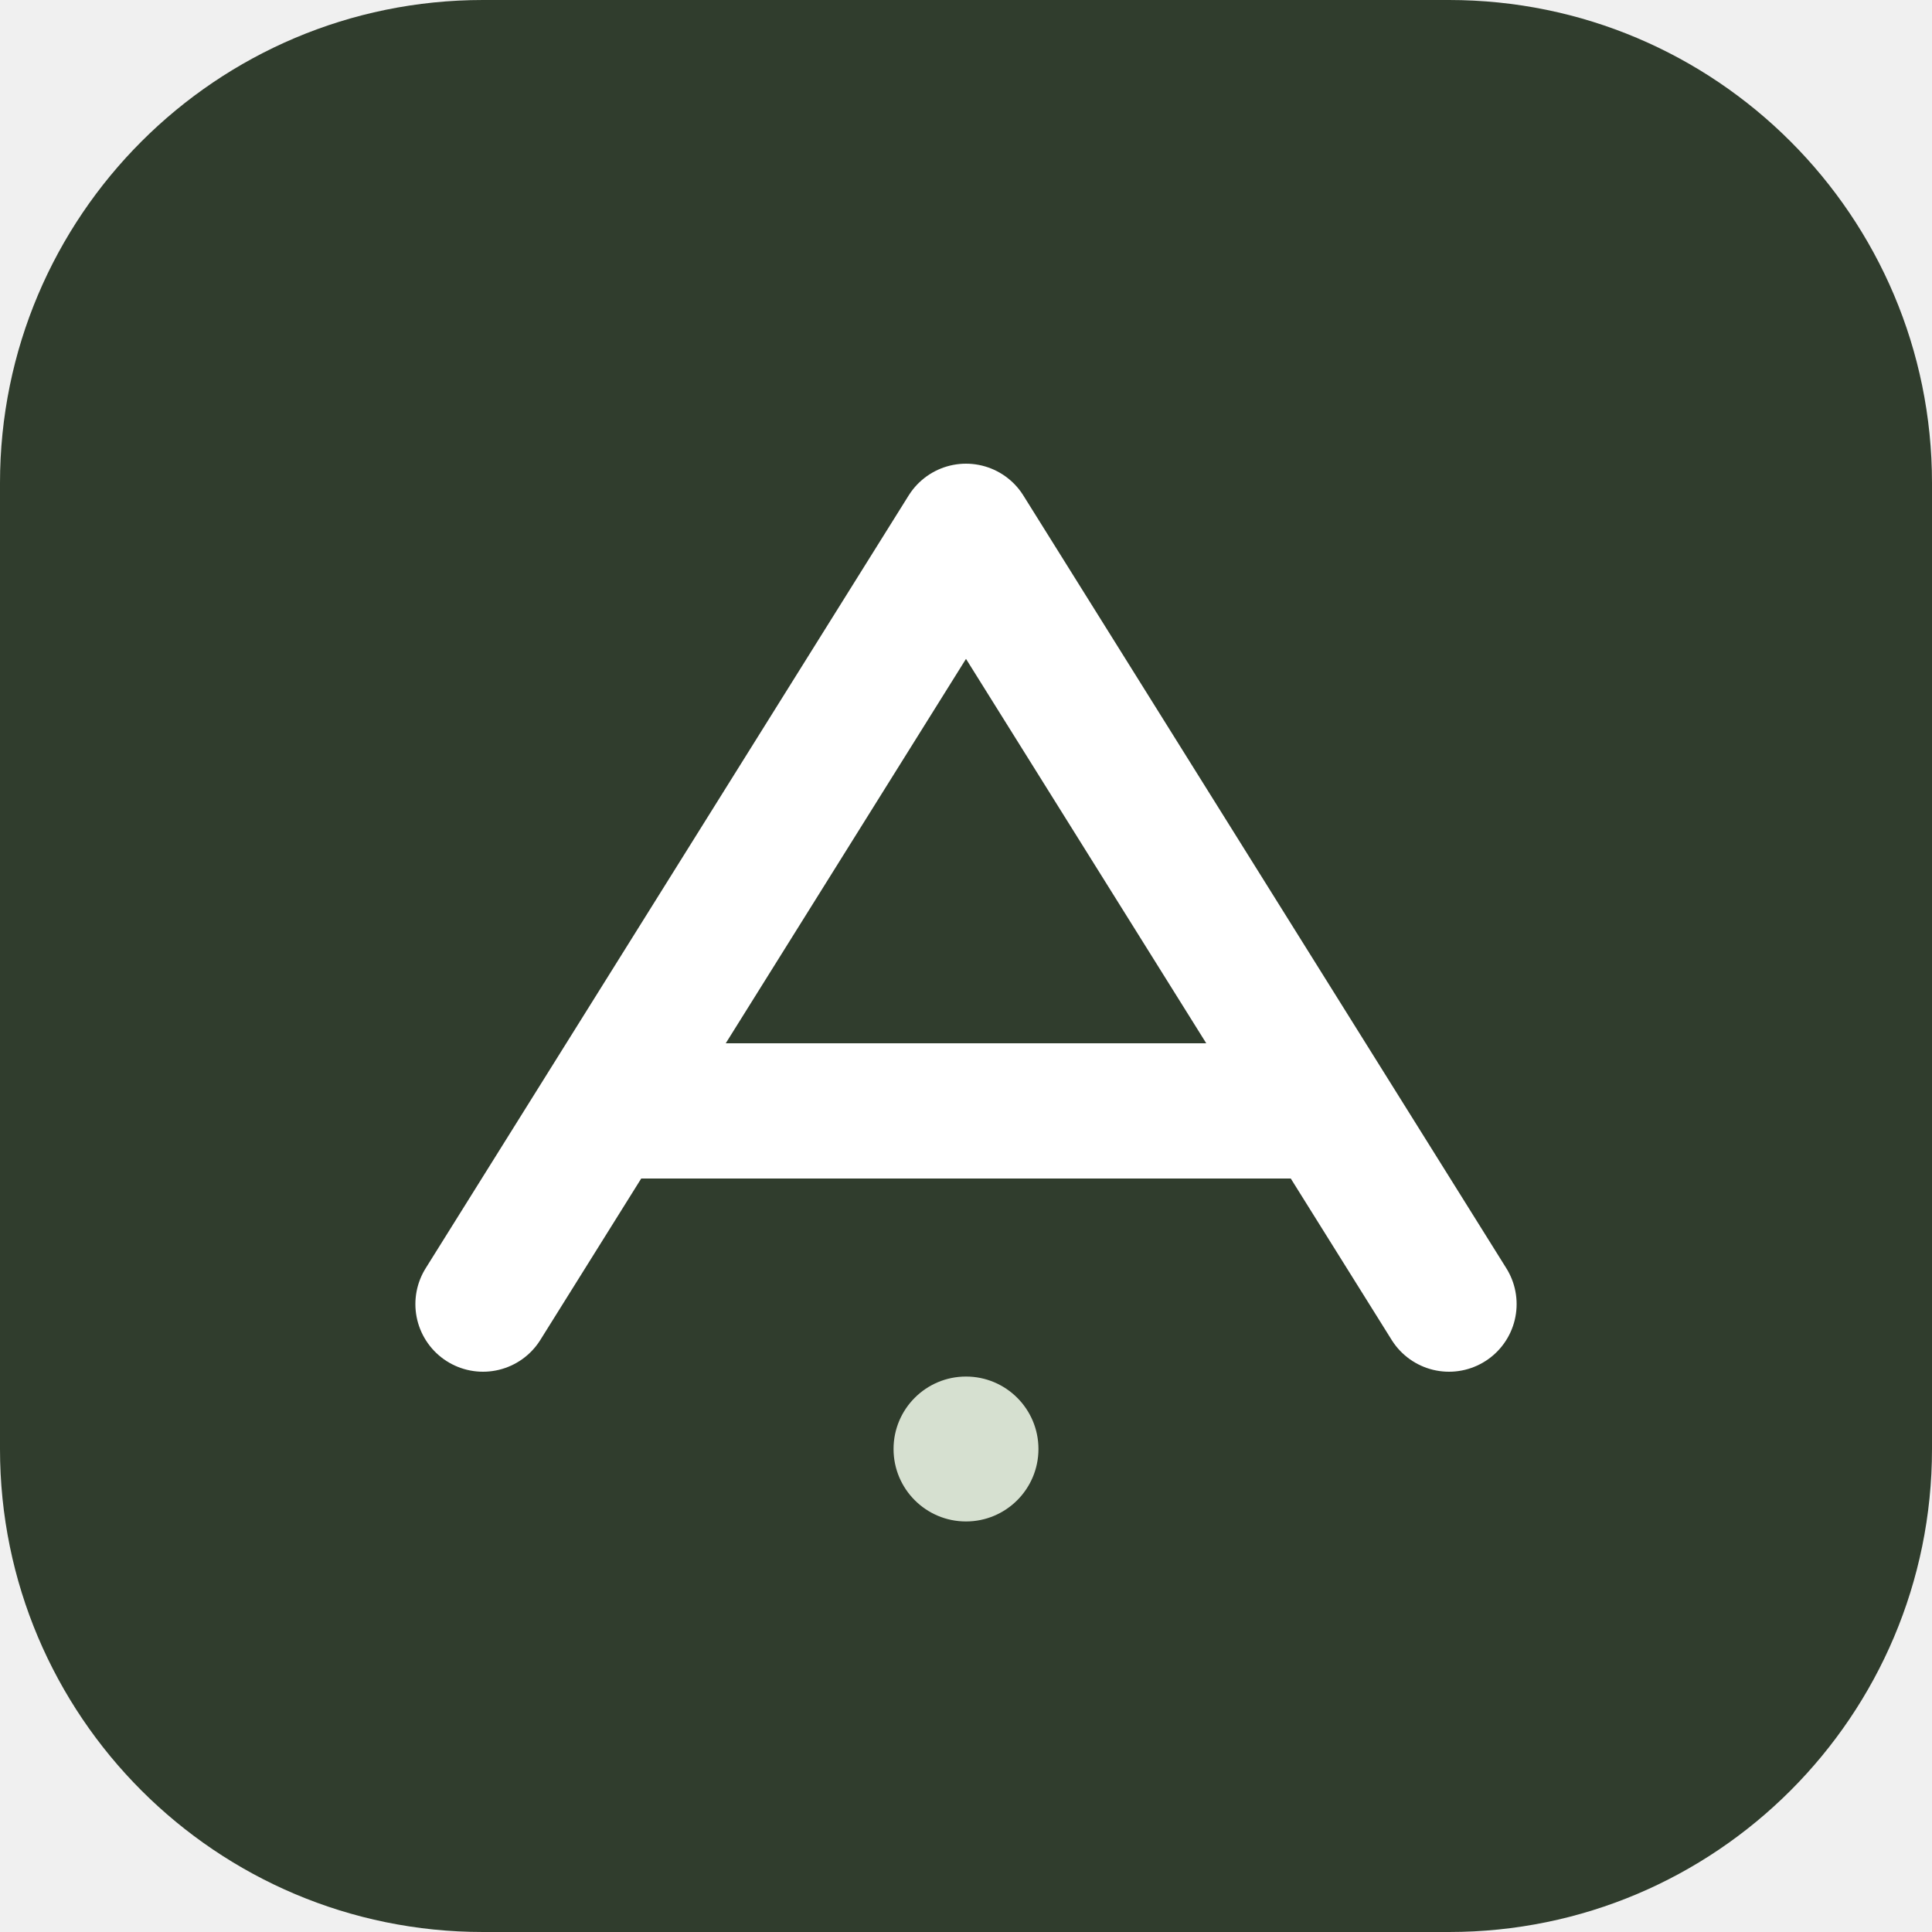
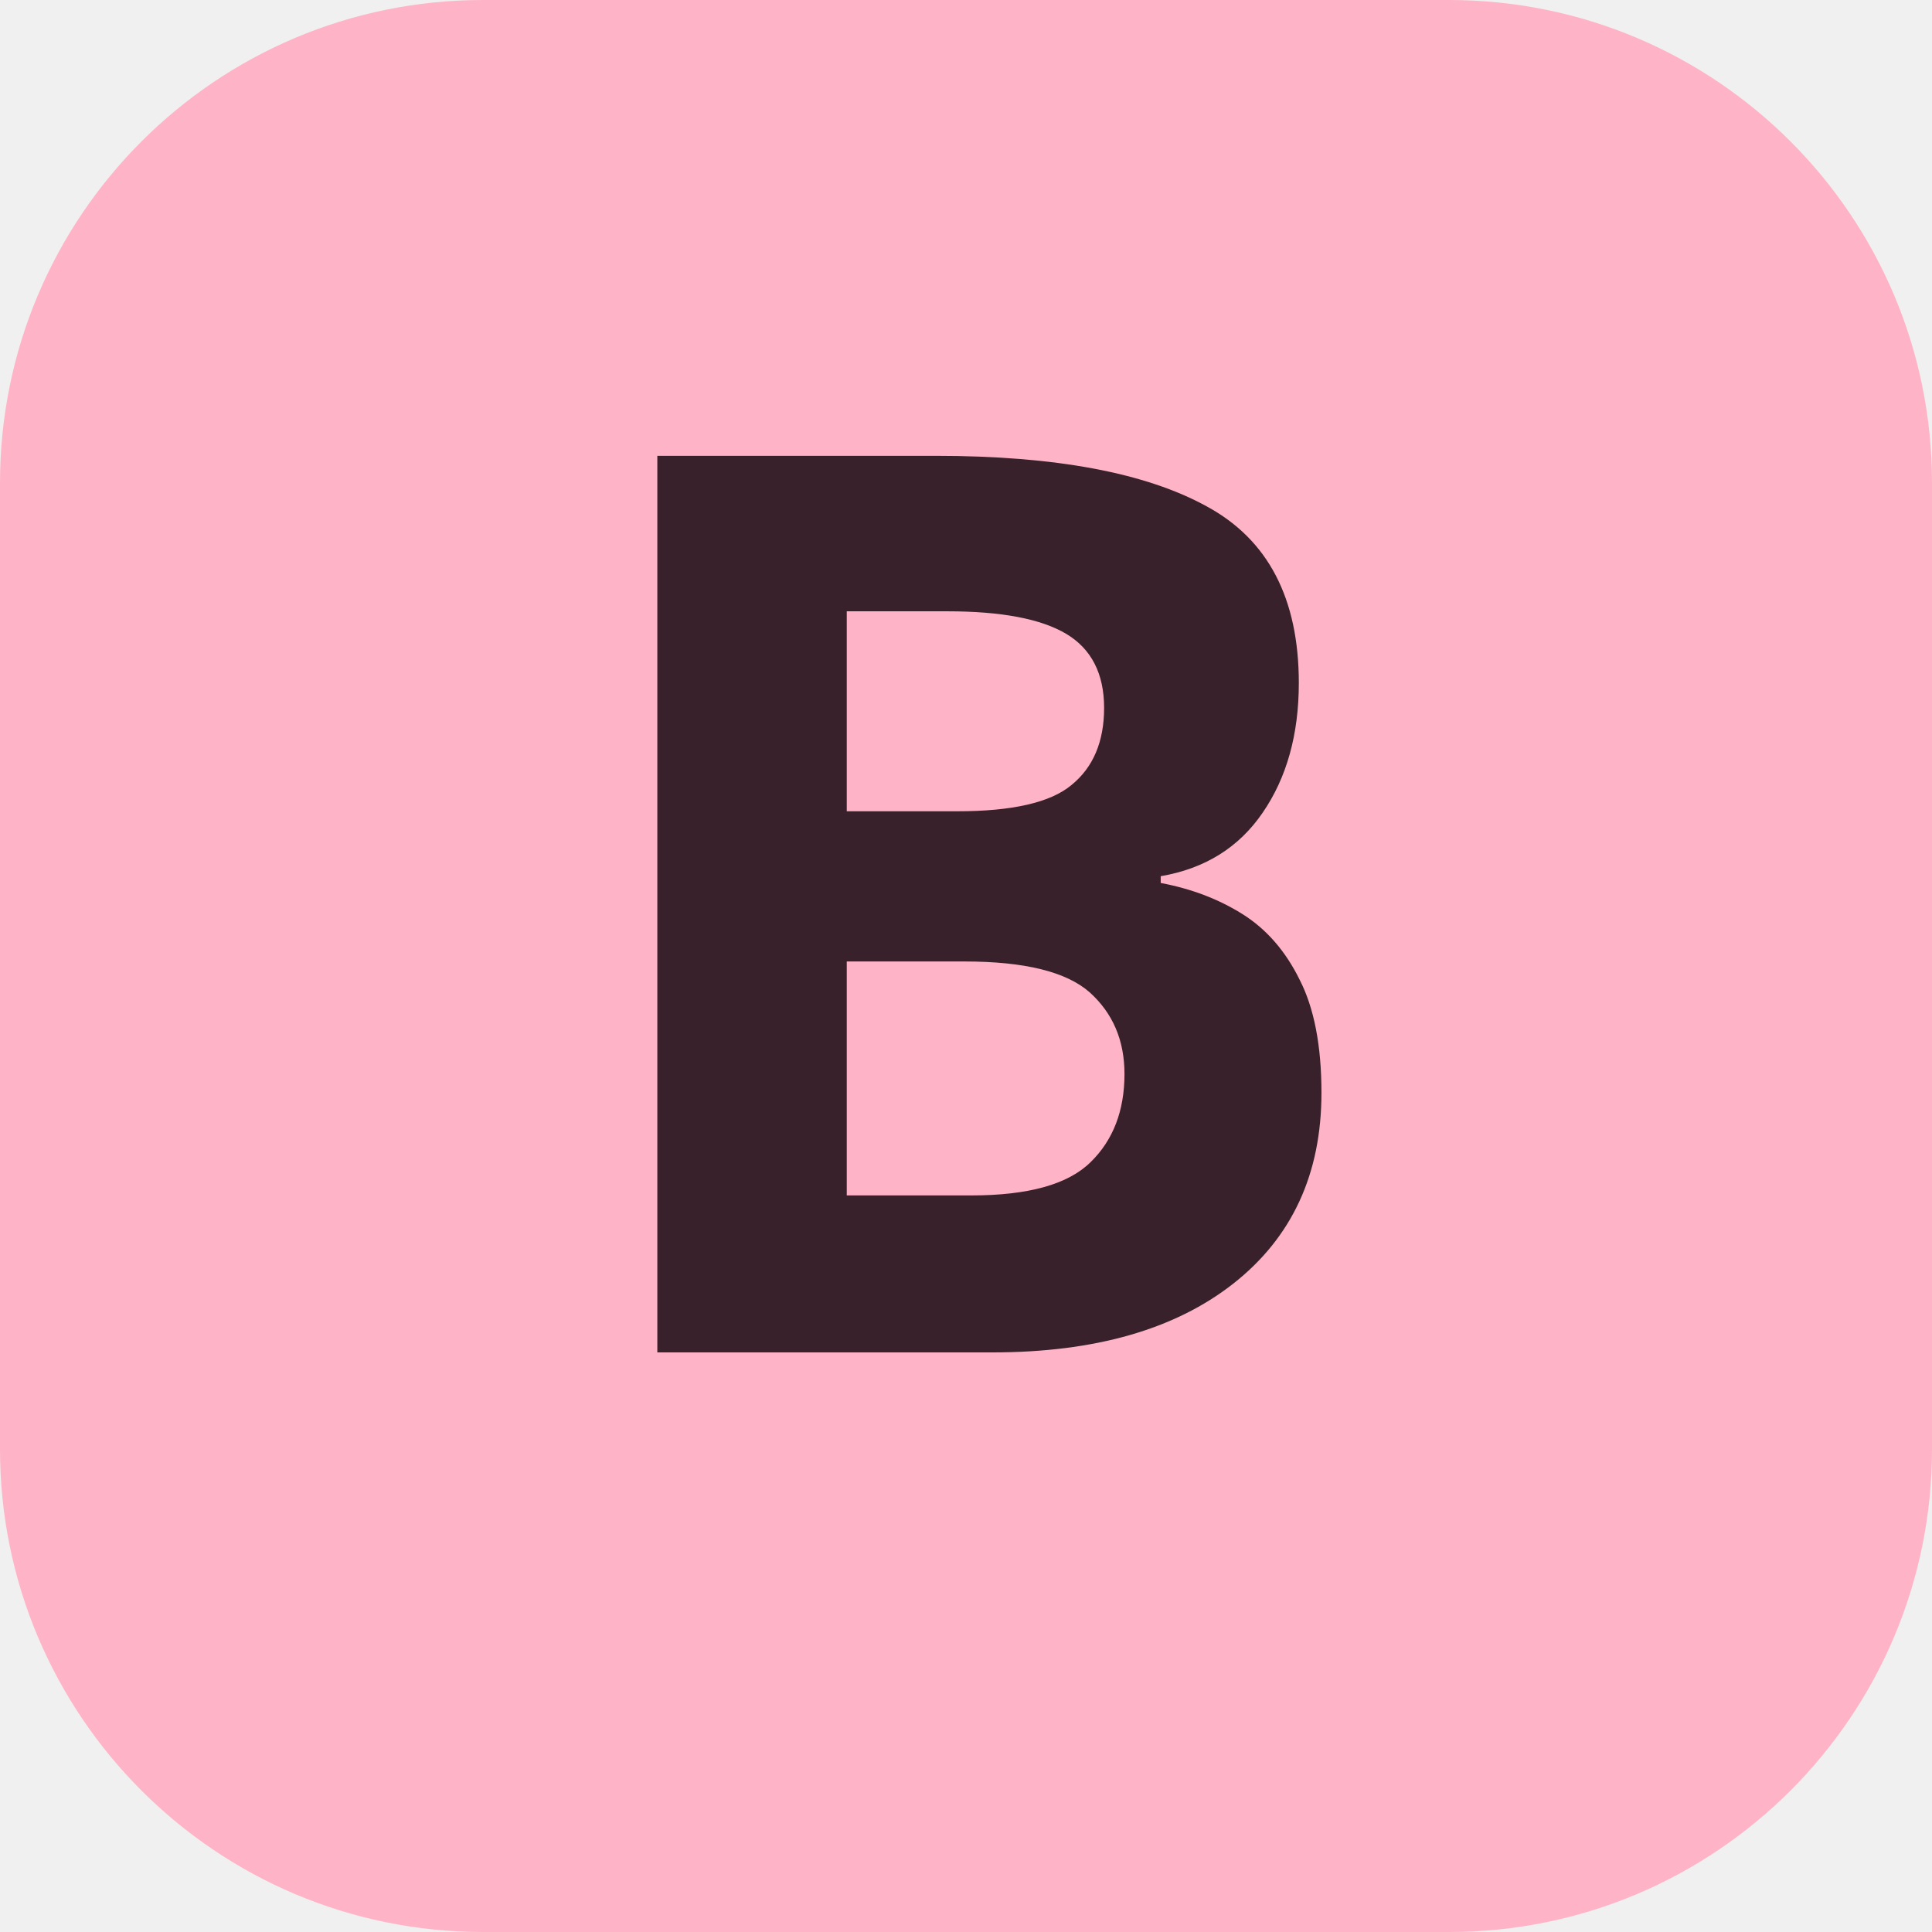
<svg xmlns="http://www.w3.org/2000/svg" viewBox="0 0 40 40">
-   <rect width="40" height="40" rx="10" fill="#303d2d" />
-   <path d="M10 27l10-16 10 16M13 23h14" fill="none" stroke="#fff" stroke-width="2.8" stroke-linecap="round" stroke-linejoin="round" />
-   <circle cx="20" cy="30" r="1.5" fill="#d6e0d0" />
+   <rect width="40" height="40" rx="10" fill="#ffb3c6" />
+   <text x="20" y="28" text-anchor="middle" font-family="system-ui,sans-serif" font-size="26" font-weight="700" fill="#38212a">B</text>
</svg>
